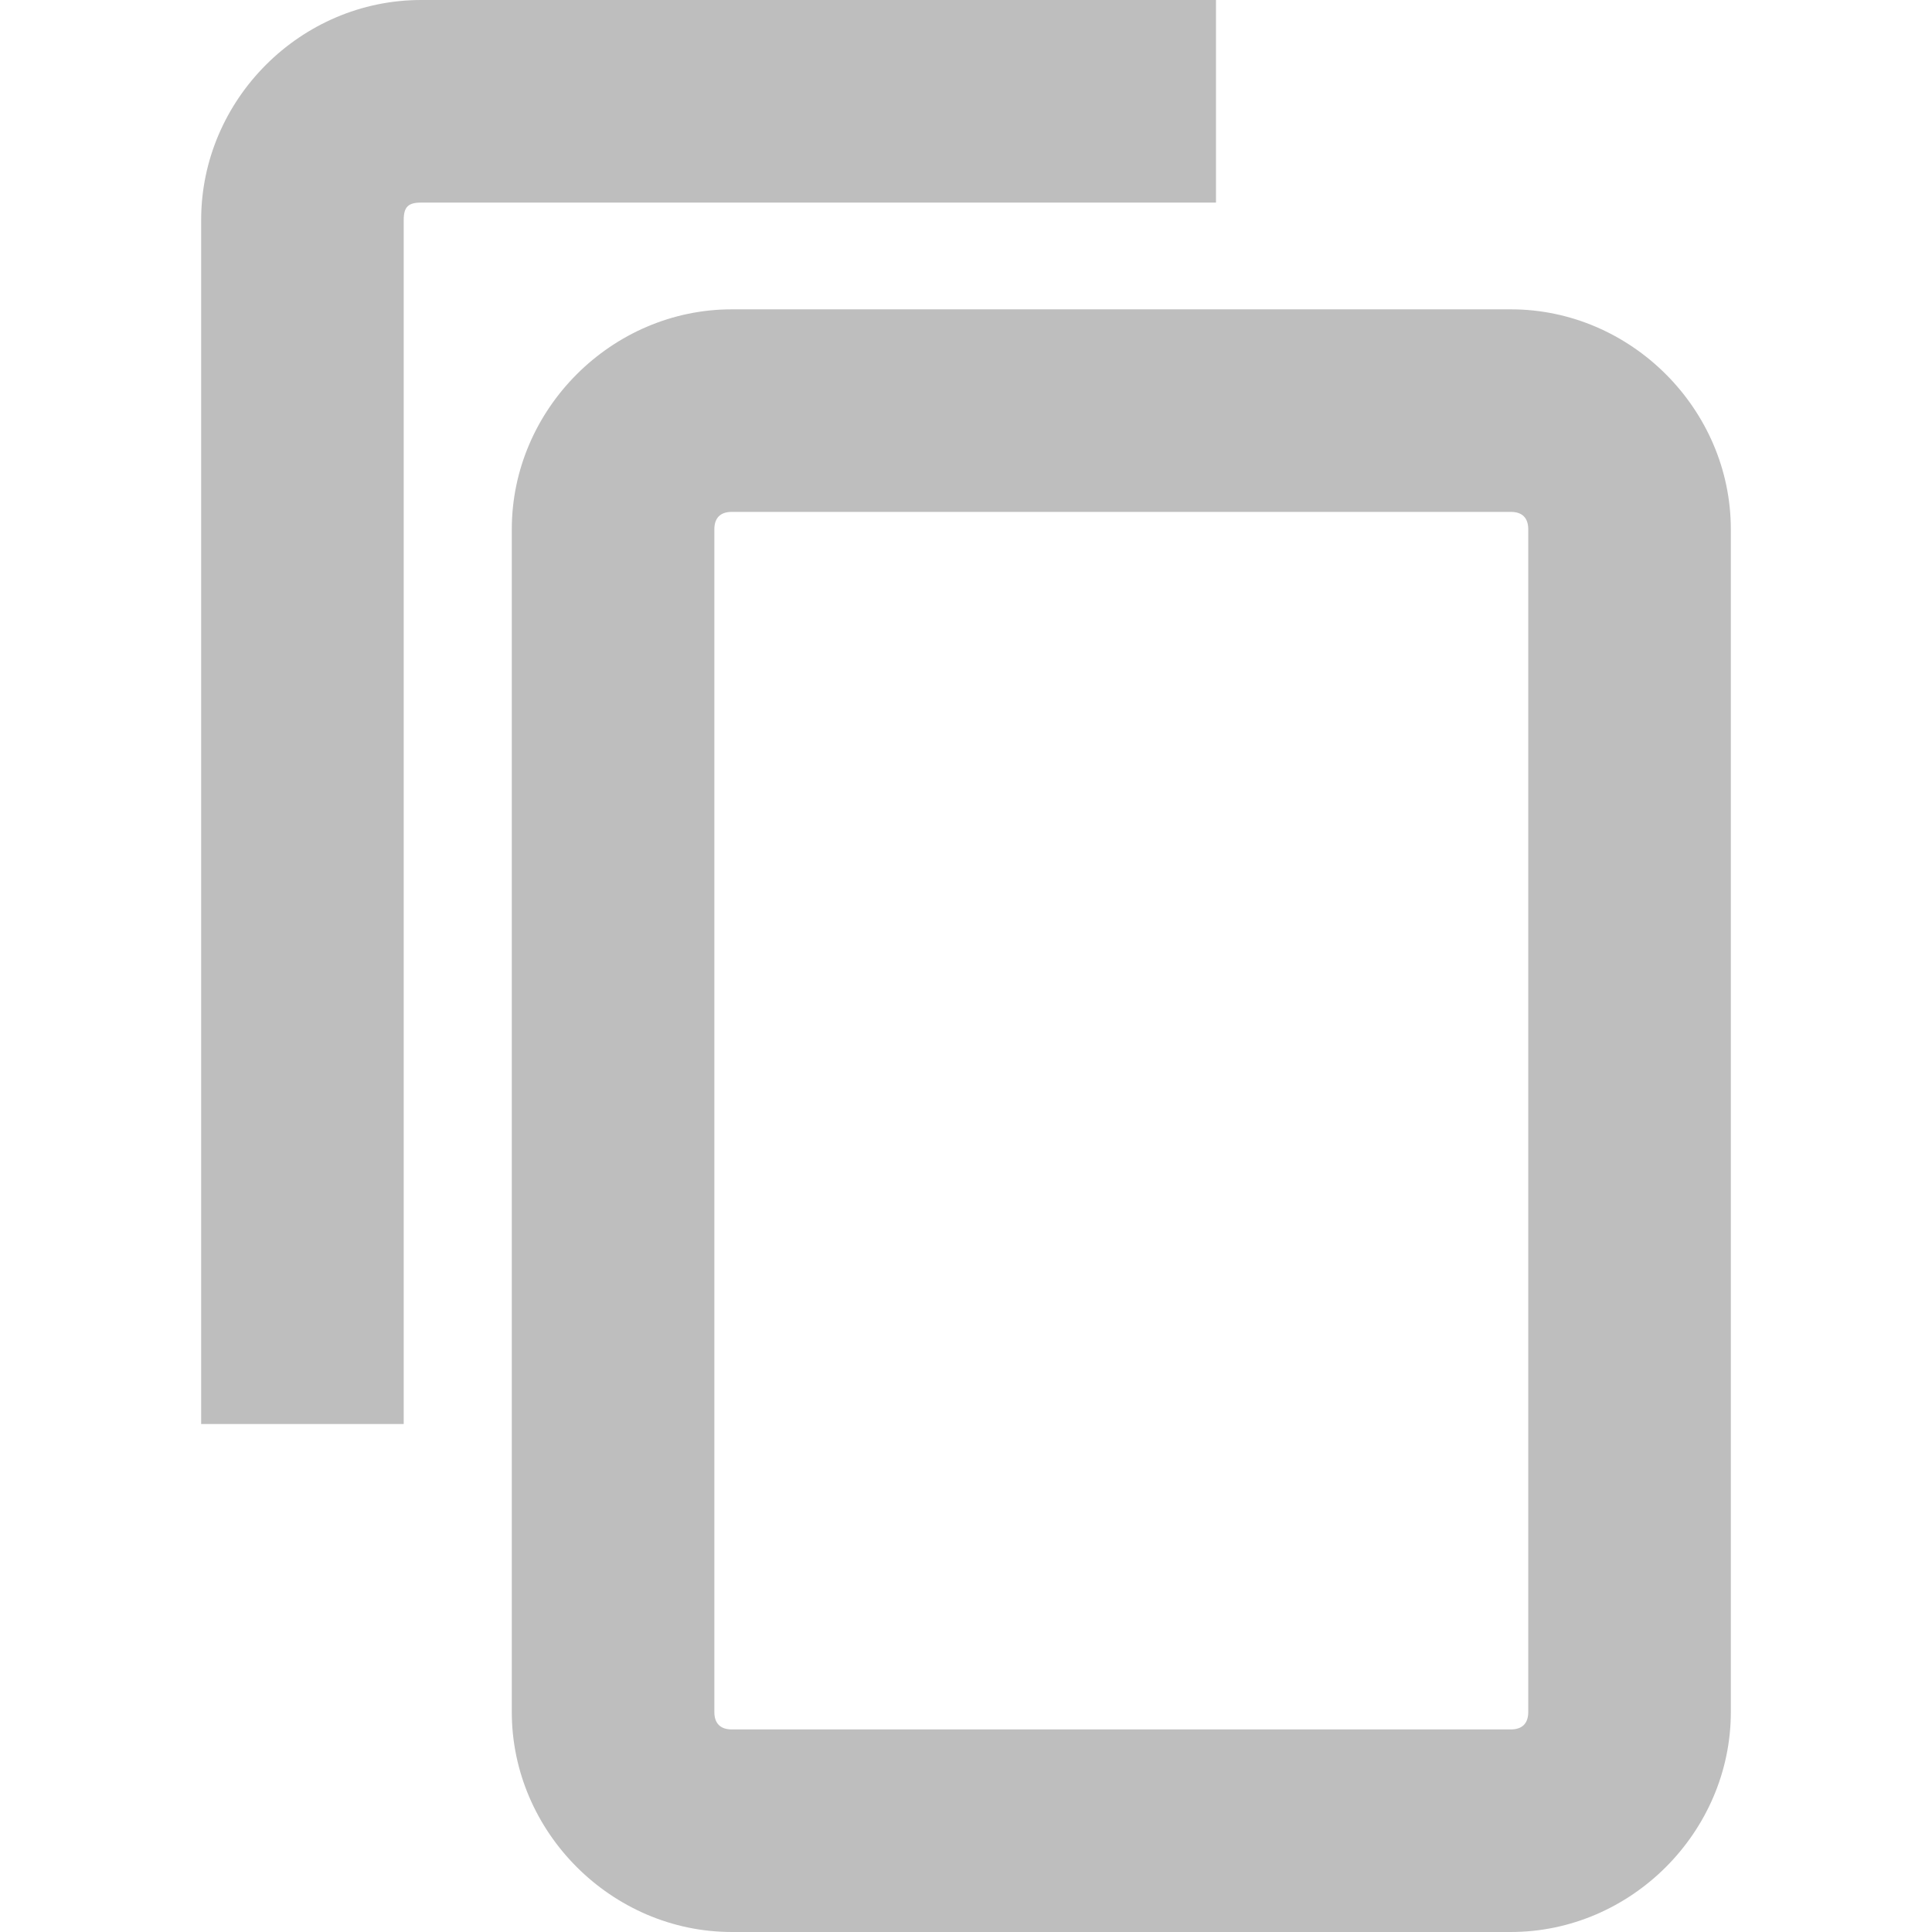
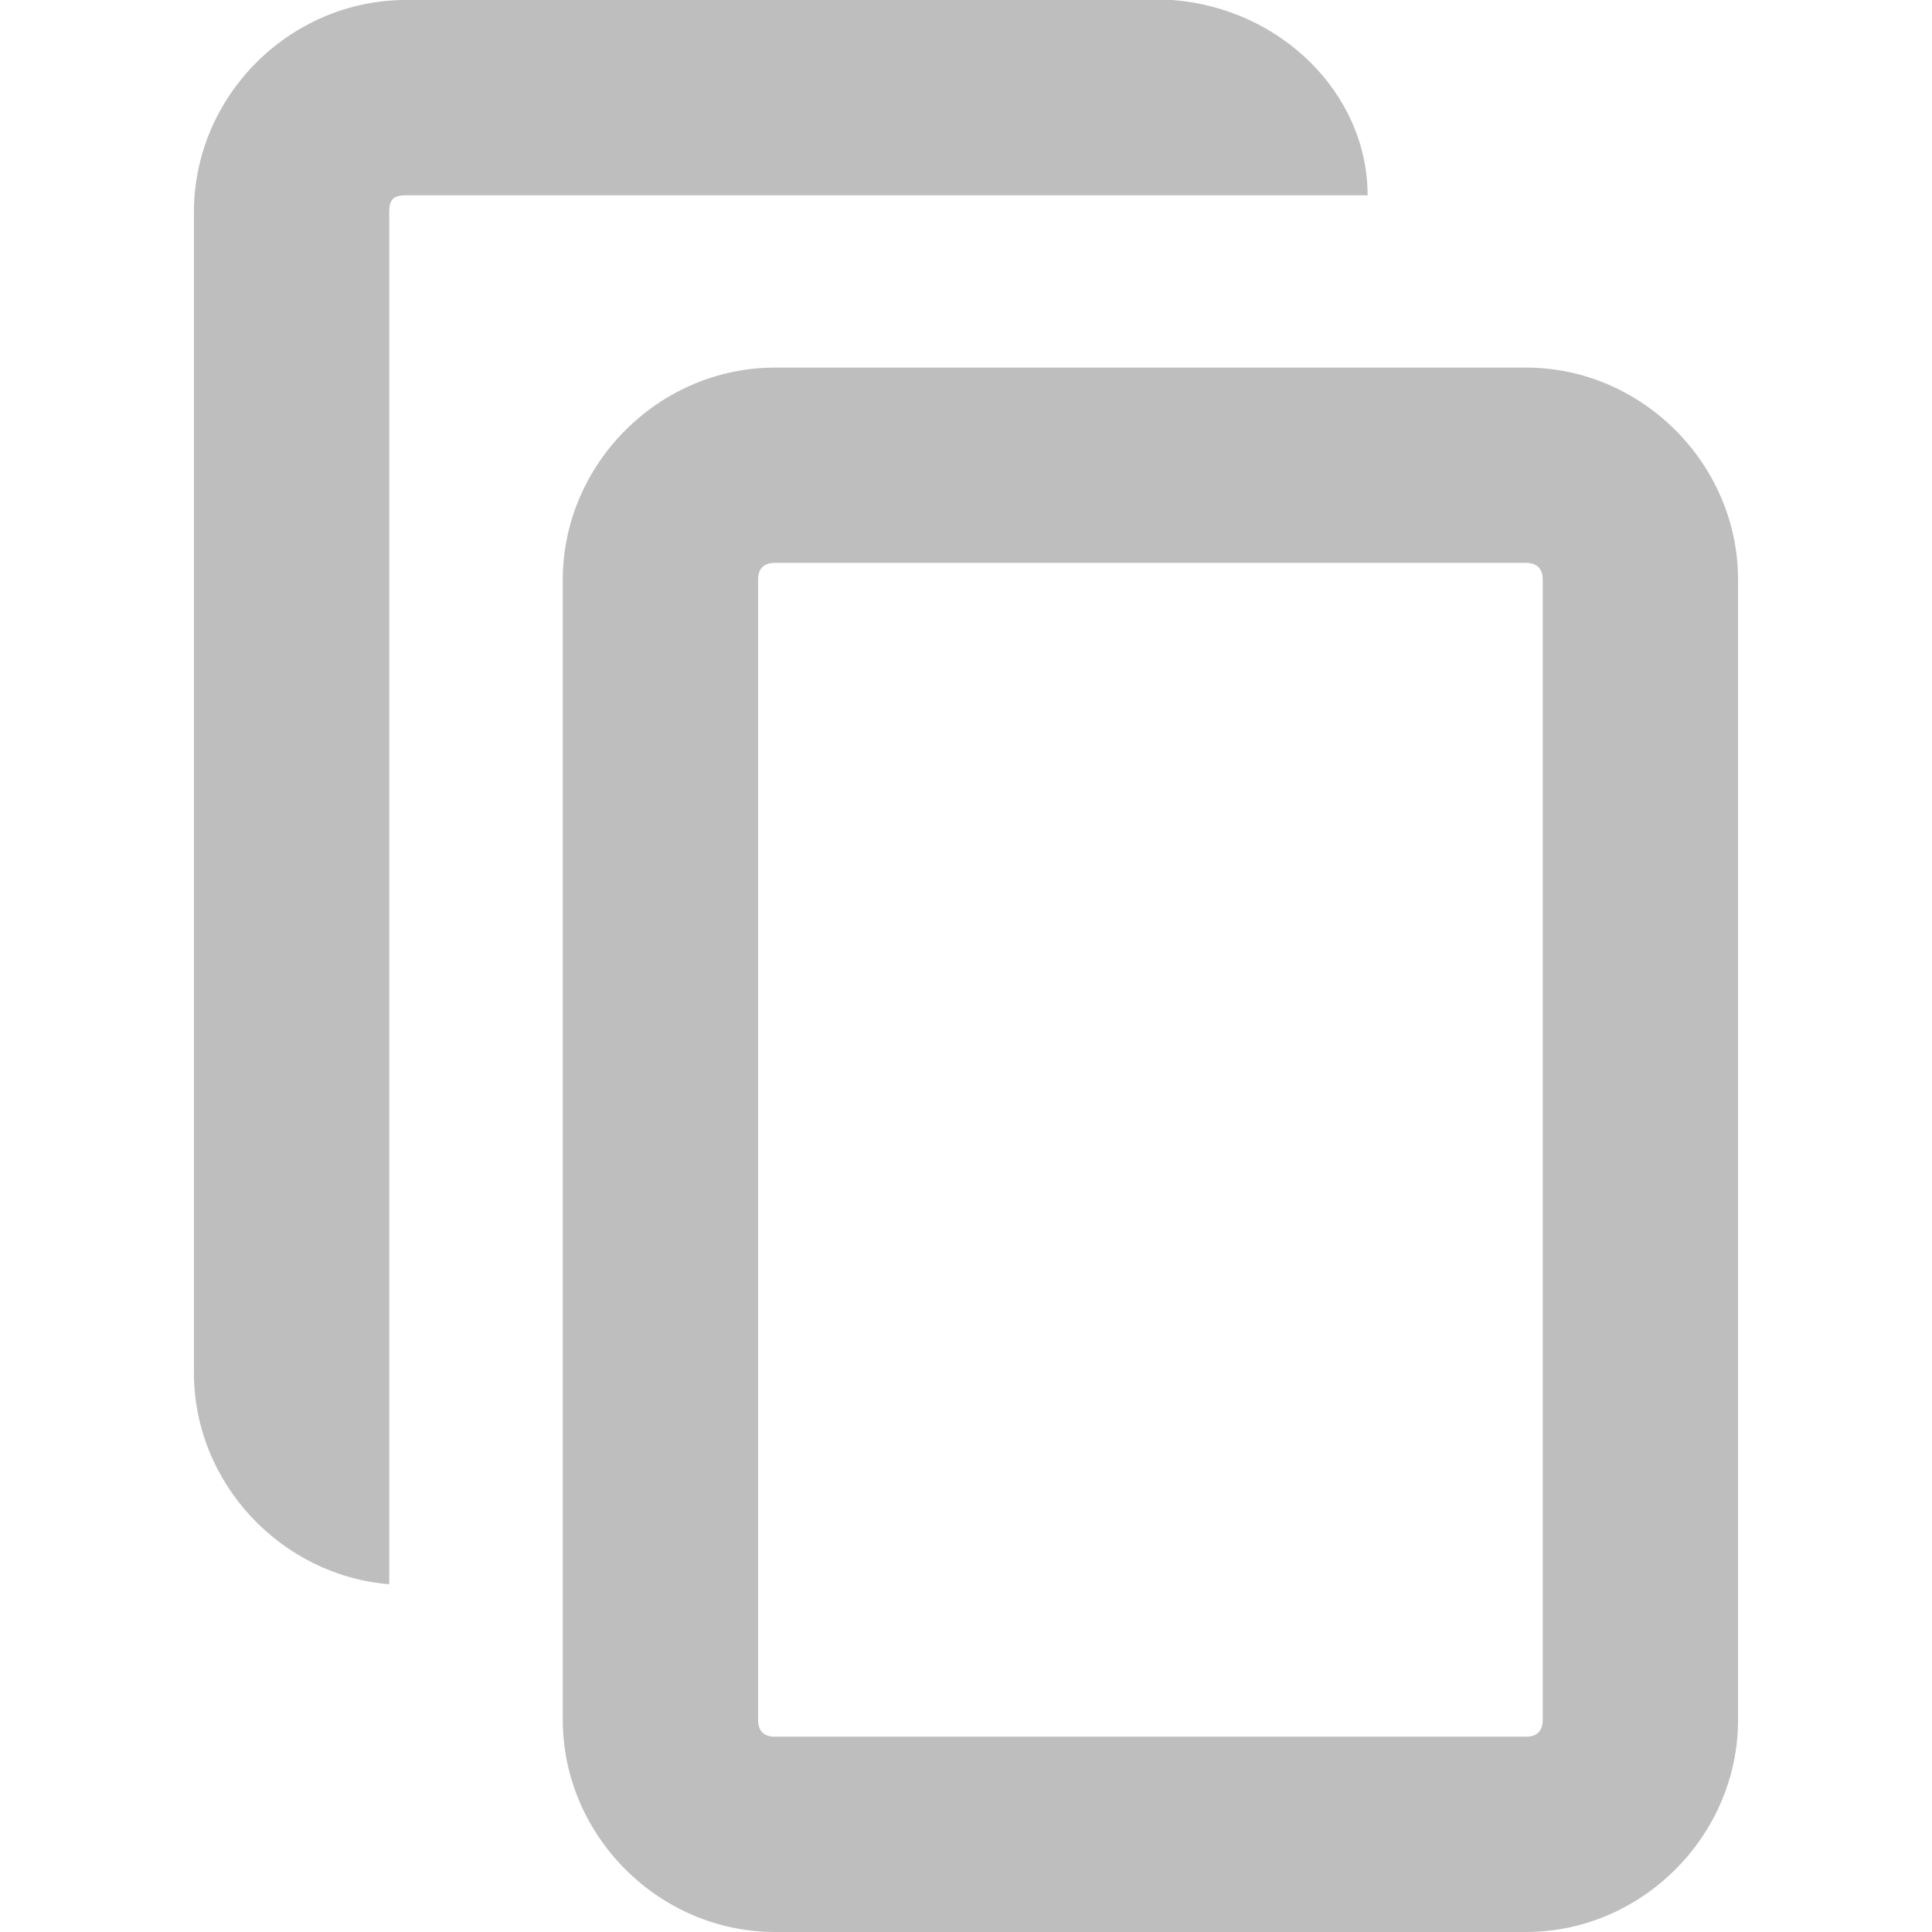
<svg xmlns="http://www.w3.org/2000/svg" width="512" height="512" viewBox="0 0 135.467 135.467" version="1.1" id="svg8">
  <defs id="defs2" />
  <g id="layer1" transform="translate(-108.6073,-130.7155)">
-     <path id="rect850" style="color:#000000;font-style:normal;font-variant:normal;font-weight:normal;font-stretch:normal;font-size:medium;line-height:normal;font-family:sans-serif;font-variant-ligatures:normal;font-variant-position:normal;font-variant-caps:normal;font-variant-numeric:normal;font-variant-alternates:normal;font-variant-east-asian:normal;font-feature-settings:normal;font-variation-settings:normal;text-indent:0;text-align:start;text-decoration:none;text-decoration-line:none;text-decoration-style:solid;text-decoration-color:#000000;letter-spacing:normal;word-spacing:normal;text-transform:none;writing-mode:lr-tb;direction:ltr;text-orientation:mixed;dominant-baseline:auto;baseline-shift:baseline;text-anchor:start;white-space:normal;shape-padding:0;shape-margin:0;inline-size:0;clip-rule:nonzero;display:inline;overflow:visible;visibility:visible;opacity:1;isolation:auto;mix-blend-mode:normal;color-interpolation:sRGB;color-interpolation-filters:linearRGB;solid-color:#000000;solid-opacity:1;vector-effect:none;fill:#bebebe;fill-opacity:1;fill-rule:nonzero;stroke:none;stroke-width:3.78;stroke-linecap:butt;stroke-linejoin:miter;stroke-miterlimit:4;stroke-dasharray:none;stroke-dashoffset:0;stroke-opacity:1;color-rendering:auto;image-rendering:auto;shape-rendering:auto;text-rendering:auto;enable-background:accumulate;stop-color:#000000;stop-opacity:1" d="M 193.934 81.977 C 162.098 81.977 135.631 108.442 135.631 140.277 L 135.631 453.697 C 135.631 485.533 162.098 512 193.934 512 L 400.391 512 C 432.226 512 458.691 485.533 458.691 453.697 L 458.691 140.277 C 458.691 108.442 432.226 81.977 400.391 81.977 L 193.934 81.977 z M 193.934 135.656 L 400.391 135.656 C 403.414 135.656 405.004 137.254 405.004 140.277 L 405.004 453.697 C 405.004 456.72 403.414 458.318 400.391 458.318 L 193.934 458.318 C 190.911 458.318 189.312 456.72 189.312 453.697 L 189.312 140.277 C 189.312 137.254 190.911 135.656 193.934 135.656 z " transform="matrix(0.2645833,0,0,0.2645833,108.6073,130.7155)" />
-     <path id="path28925" style="color:#000000;font-style:normal;font-variant:normal;font-weight:normal;font-stretch:normal;font-size:medium;line-height:normal;font-family:sans-serif;font-variant-ligatures:normal;font-variant-position:normal;font-variant-caps:normal;font-variant-numeric:normal;font-variant-alternates:normal;font-variant-east-asian:normal;font-feature-settings:normal;font-variation-settings:normal;text-indent:0;text-align:start;text-decoration:none;text-decoration-line:none;text-decoration-style:solid;text-decoration-color:#000000;letter-spacing:normal;word-spacing:normal;text-transform:none;writing-mode:lr-tb;direction:ltr;text-orientation:mixed;dominant-baseline:auto;baseline-shift:baseline;text-anchor:start;white-space:normal;shape-padding:0;shape-margin:0;inline-size:0;clip-rule:nonzero;display:inline;overflow:visible;visibility:visible;isolation:auto;mix-blend-mode:normal;color-interpolation:sRGB;color-interpolation-filters:linearRGB;solid-color:#000000;solid-opacity:1;vector-effect:none;fill:#bebebe;fill-opacity:1;fill-rule:nonzero;stroke:none;stroke-width:13.421;stroke-linecap:butt;stroke-linejoin:miter;stroke-miterlimit:4;stroke-dasharray:none;stroke-dashoffset:0;stroke-opacity:1;color-rendering:auto;image-rendering:auto;shape-rendering:auto;text-rendering:auto;enable-background:accumulate;stop-color:#000000" d="M 111.609 0 C 79.674 0 53.309 26.367 53.309 58.303 L 53.309 377.377 L 106.988 377.377 L 106.988 58.303 C 106.988 54.855 108.162 53.688 111.609 53.688 L 322.252 53.688 L 322.252 0 L 111.609 0 z " transform="matrix(0.2645833,0,0,0.2645833,108.6073,130.7155)" />
+     <path id="rect850" style="color:#000000;font-style:normal;font-variant:normal;font-weight:normal;font-stretch:normal;font-size:medium;line-height:normal;font-family:sans-serif;font-variant-ligatures:normal;font-variant-position:normal;font-variant-caps:normal;font-variant-numeric:normal;font-variant-alternates:normal;font-variant-east-asian:normal;font-feature-settings:normal;font-variation-settings:normal;text-indent:0;text-align:start;text-decoration:none;text-decoration-line:none;text-decoration-style:solid;text-decoration-color:#000000;letter-spacing:normal;word-spacing:normal;text-transform:none;writing-mode:lr-tb;direction:ltr;text-orientation:mixed;dominant-baseline:auto;baseline-shift:baseline;text-anchor:start;white-space:normal;shape-padding:0;shape-margin:0;inline-size:0;clip-rule:nonzero;display:inline;overflow:visible;visibility:visible;opacity:1;isolation:auto;mix-blend-mode:normal;color-interpolation:sRGB;color-interpolation-filters:linearRGB;solid-color:#000000;solid-opacity:1;vector-effect:none;fill:#bebebe;fill-opacity:1;fill-rule:nonzero;stroke:none;stroke-width:0.964;stroke-linecap:butt;stroke-linejoin:miter;stroke-miterlimit:4;stroke-dasharray:none;stroke-dashoffset:0;stroke-opacity:1;color-rendering:auto;image-rendering:auto;shape-rendering:auto;text-rendering:auto;enable-background:accumulate;stop-color:#000000;stop-opacity:1" d="m 162.94,156.49 c -8.121,0 -14.872,6.751 -14.872,14.872 V 251.31 c 0,8.121 6.751,14.872 14.872,14.872 h 52.664 c 8.121,0 14.872,-6.751 14.872,-14.872 v -79.949 c 0,-8.121 -6.751,-14.872 -14.872,-14.872 z m 0,13.693 h 52.664 c 0.771,0 1.177,0.408 1.177,1.179 V 251.31 c 0,0.771 -0.406,1.179 -1.177,1.179 h -52.664 c -0.771,0 -1.179,-0.408 -1.179,-1.179 v -79.949 c 0,-0.771 0.408,-1.179 1.179,-1.179 z" />
+     <path id="path28925" style="color:#000000;font-style:normal;font-variant:normal;font-weight:normal;font-stretch:normal;font-size:medium;line-height:normal;font-family:sans-serif;font-variant-ligatures:normal;font-variant-position:normal;font-variant-caps:normal;font-variant-numeric:normal;font-variant-alternates:normal;font-variant-east-asian:normal;font-feature-settings:normal;font-variation-settings:normal;text-indent:0;text-align:start;text-decoration:none;text-decoration-line:none;text-decoration-style:solid;text-decoration-color:#000000;letter-spacing:normal;word-spacing:normal;text-transform:none;writing-mode:lr-tb;direction:ltr;text-orientation:mixed;dominant-baseline:auto;baseline-shift:baseline;text-anchor:start;white-space:normal;shape-padding:0;shape-margin:0;inline-size:0;clip-rule:nonzero;display:inline;overflow:visible;visibility:visible;isolation:auto;mix-blend-mode:normal;color-interpolation:sRGB;color-interpolation-filters:linearRGB;solid-color:#000000;solid-opacity:1;vector-effect:none;fill:#bebebe;fill-opacity:1;fill-rule:nonzero;stroke:none;stroke-width:3.424;stroke-linecap:butt;stroke-linejoin:miter;stroke-miterlimit:4;stroke-dasharray:none;stroke-dashoffset:0;stroke-opacity:1;color-rendering:auto;image-rendering:auto;shape-rendering:auto;text-rendering:auto;enable-background:accumulate;stop-color:#000000" d="m 137.077,130.715 c -8.146,0 -14.872,6.726 -14.872,14.872 v 81.391 c 0,7.724 6.109,14.205 13.693,14.82 v -14.82 -81.391 c 0,-0.88 0.299,-1.177 1.178,-1.177 h 53.732 13.693 c 0,-7.138 -6.109,-13.126 -13.693,-13.695 z" />
  </g>
</svg>
